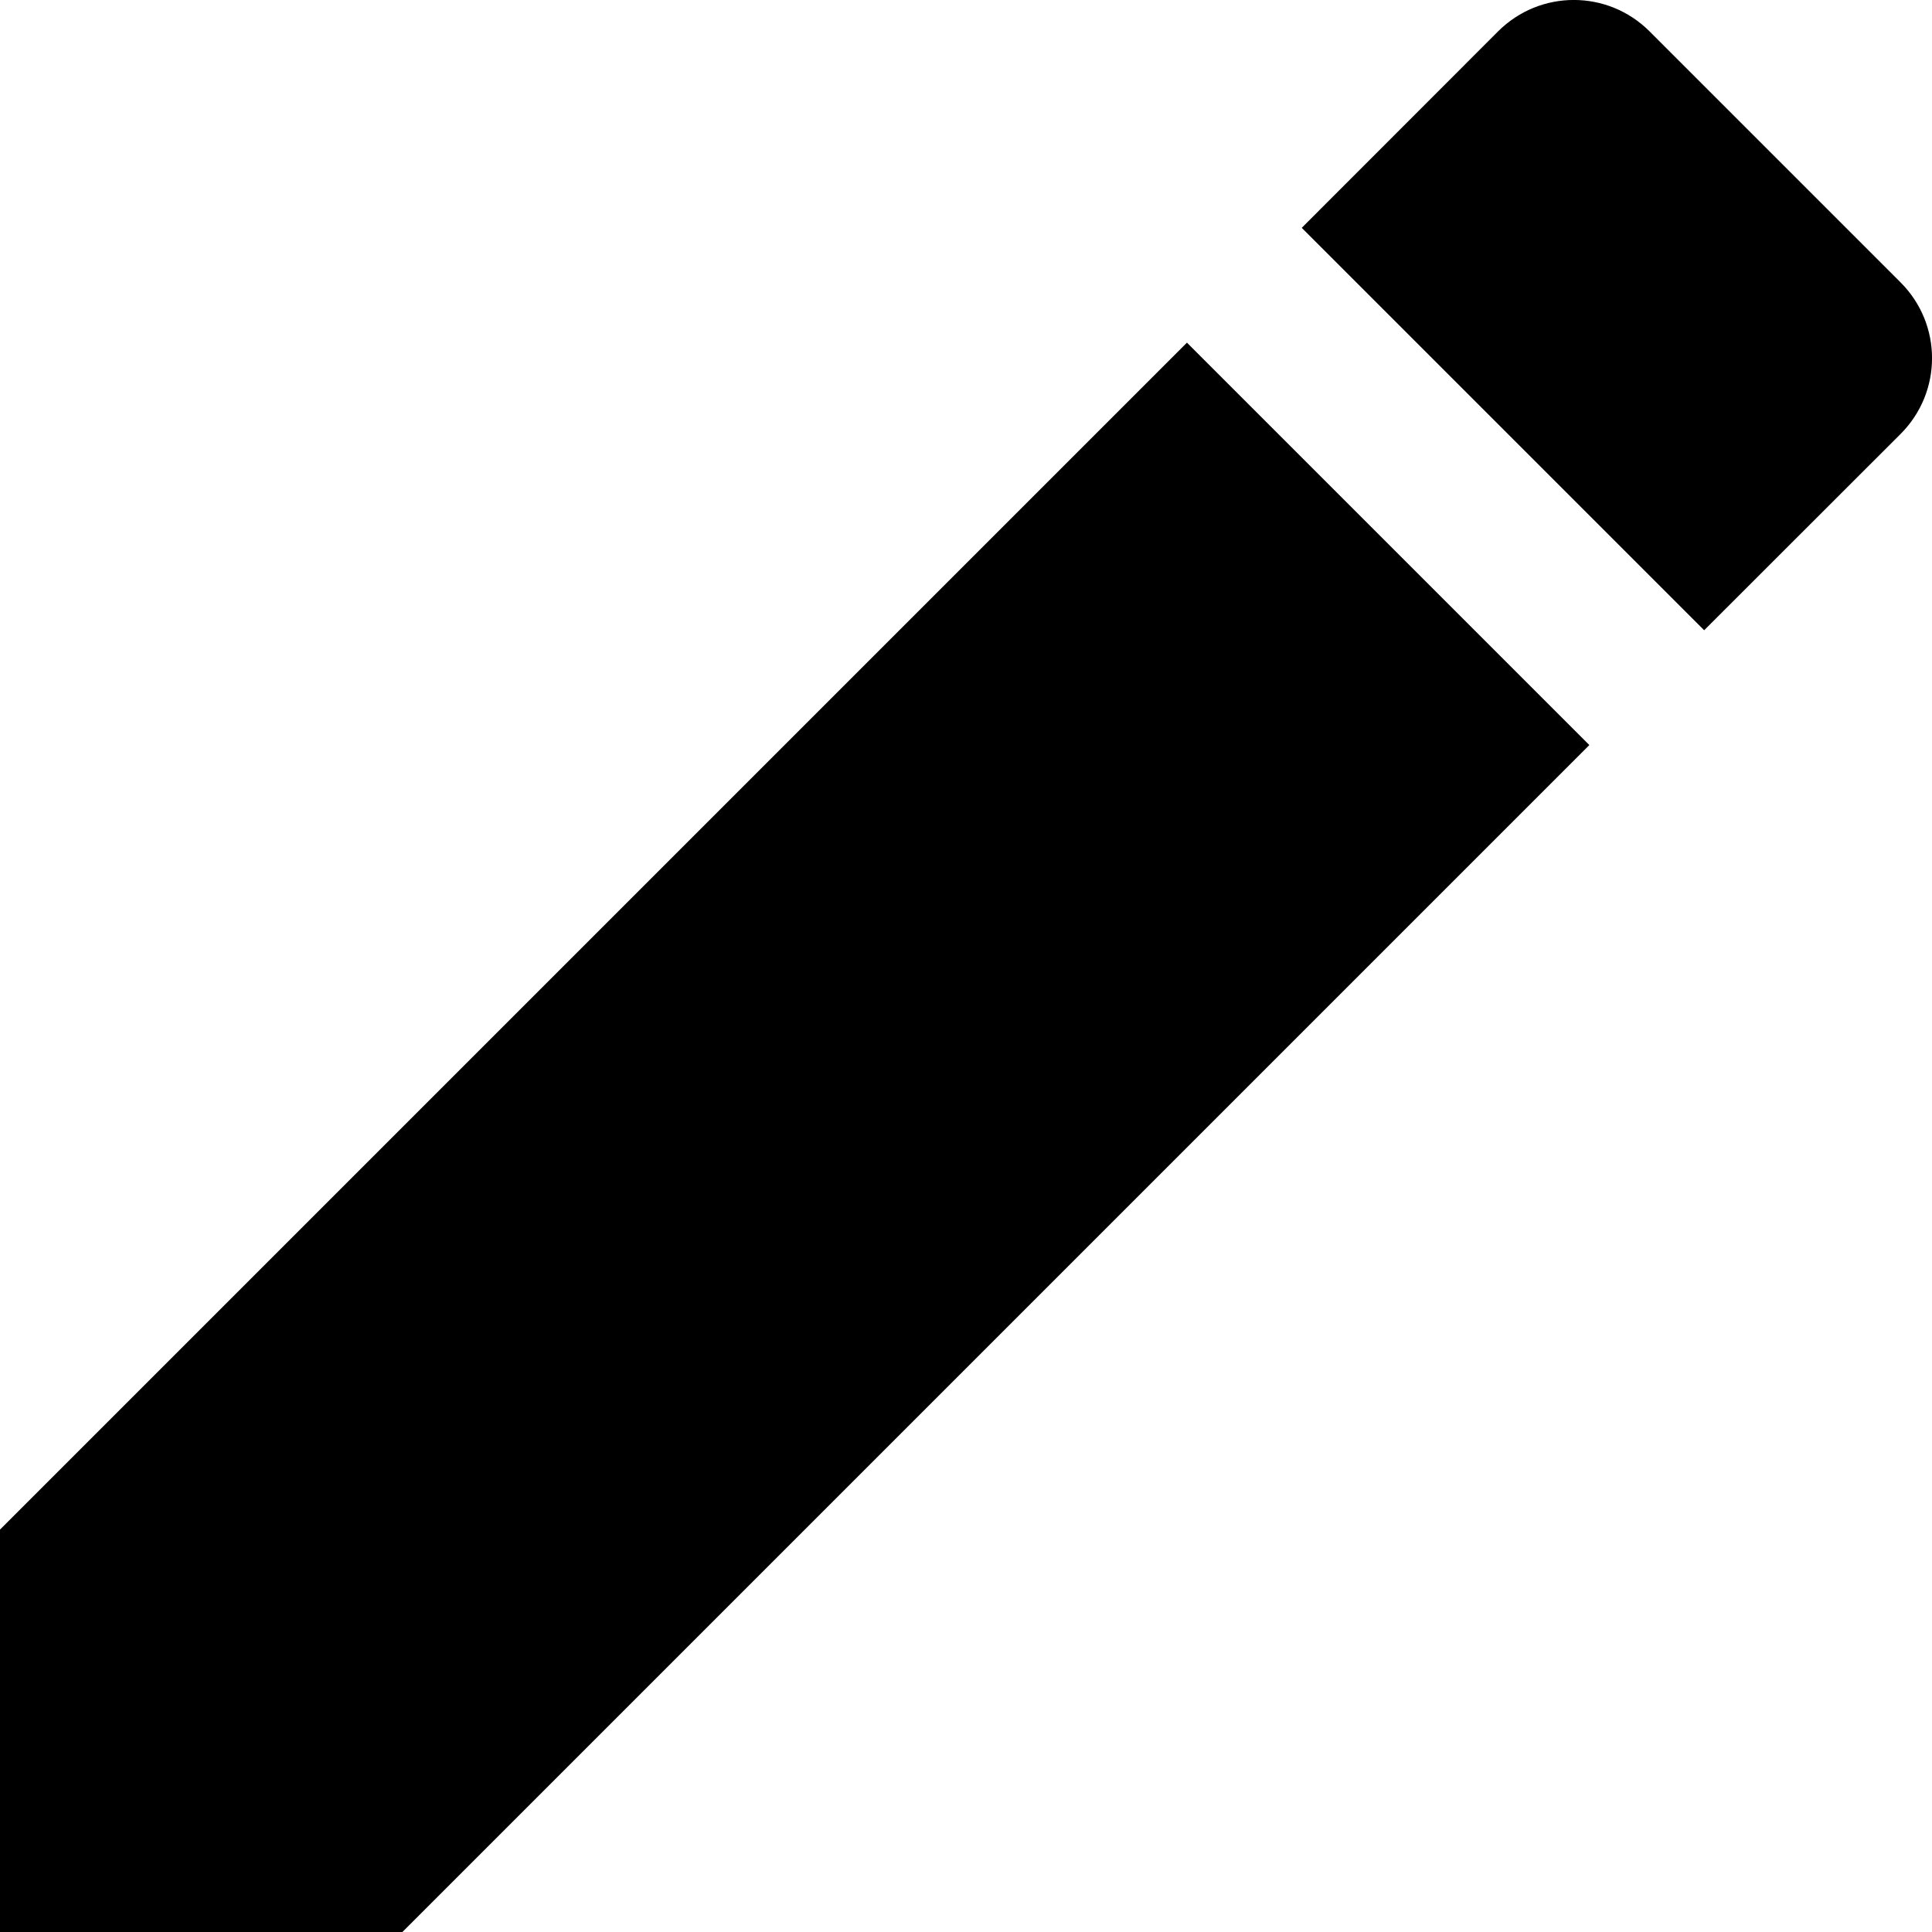
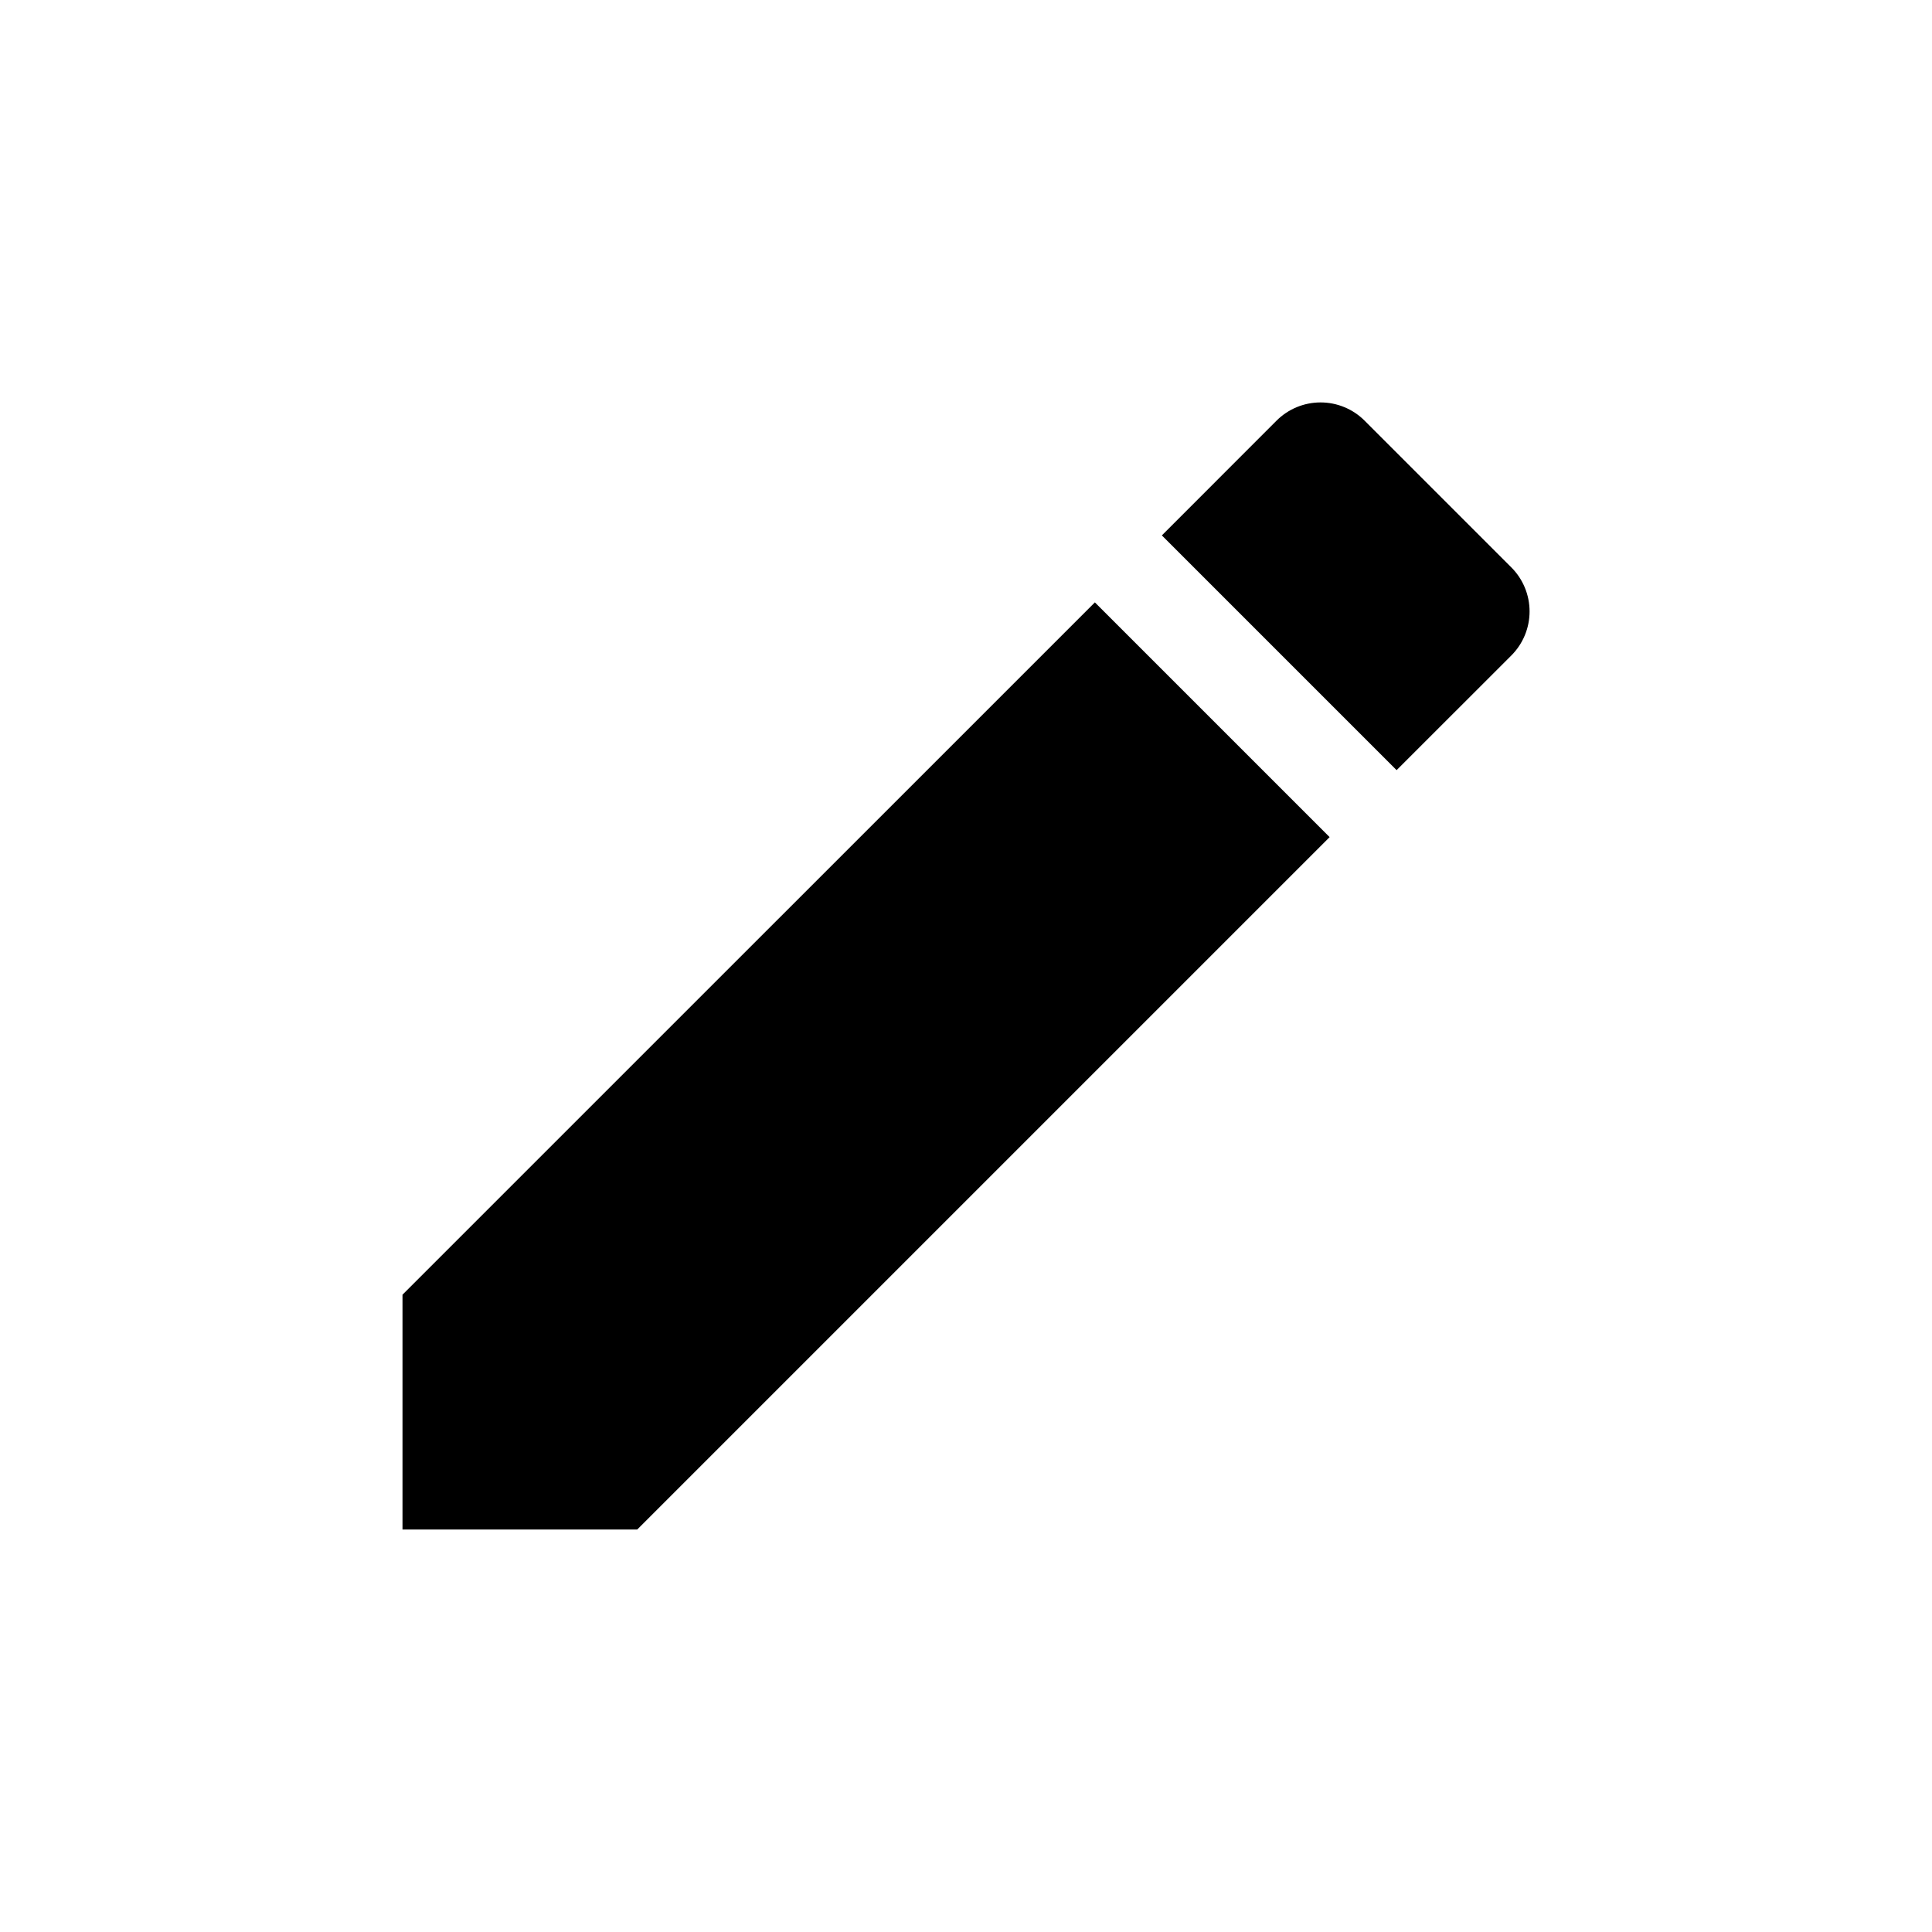
- <svg xmlns="http://www.w3.org/2000/svg" width="14px" height="14px" viewBox="0 0 14 14" version="1.1">
-   <g id="Symbols" stroke="none" stroke-width="1" fill-rule="evenodd">
-     <g id="icon/default/edit" transform="translate(-5, -5)">
-       <path d="M5,16.084 L5,19 L7.916,19 L16.517,10.399 L13.601,7.483 L5,16.084 Z M18.773,8.144 C19.076,7.84 19.076,7.351 18.773,7.047 L16.953,5.227 C16.649,4.924 16.16,4.924 15.856,5.227 L14.433,6.651 L17.349,9.567 L18.773,8.144 Z" fill-rule="nonzero" />
-     </g>
+ <svg xmlns="http://www.w3.org/2000/svg" width="24" height="24" viewBox="0 0 24 24">
+   <g fill-rule="evenodd">
+     <path fill-rule="nonzero" d="M5 16.084V19h2.916l8.601-8.601-2.916-2.916L5 16.083zm13.773-7.94a.774.774 0 0 0 0-1.097l-1.82-1.82a.774.774 0 0 0-1.097 0l-1.423 1.424 2.916 2.916 1.424-1.423z" />
  </g>
</svg>
